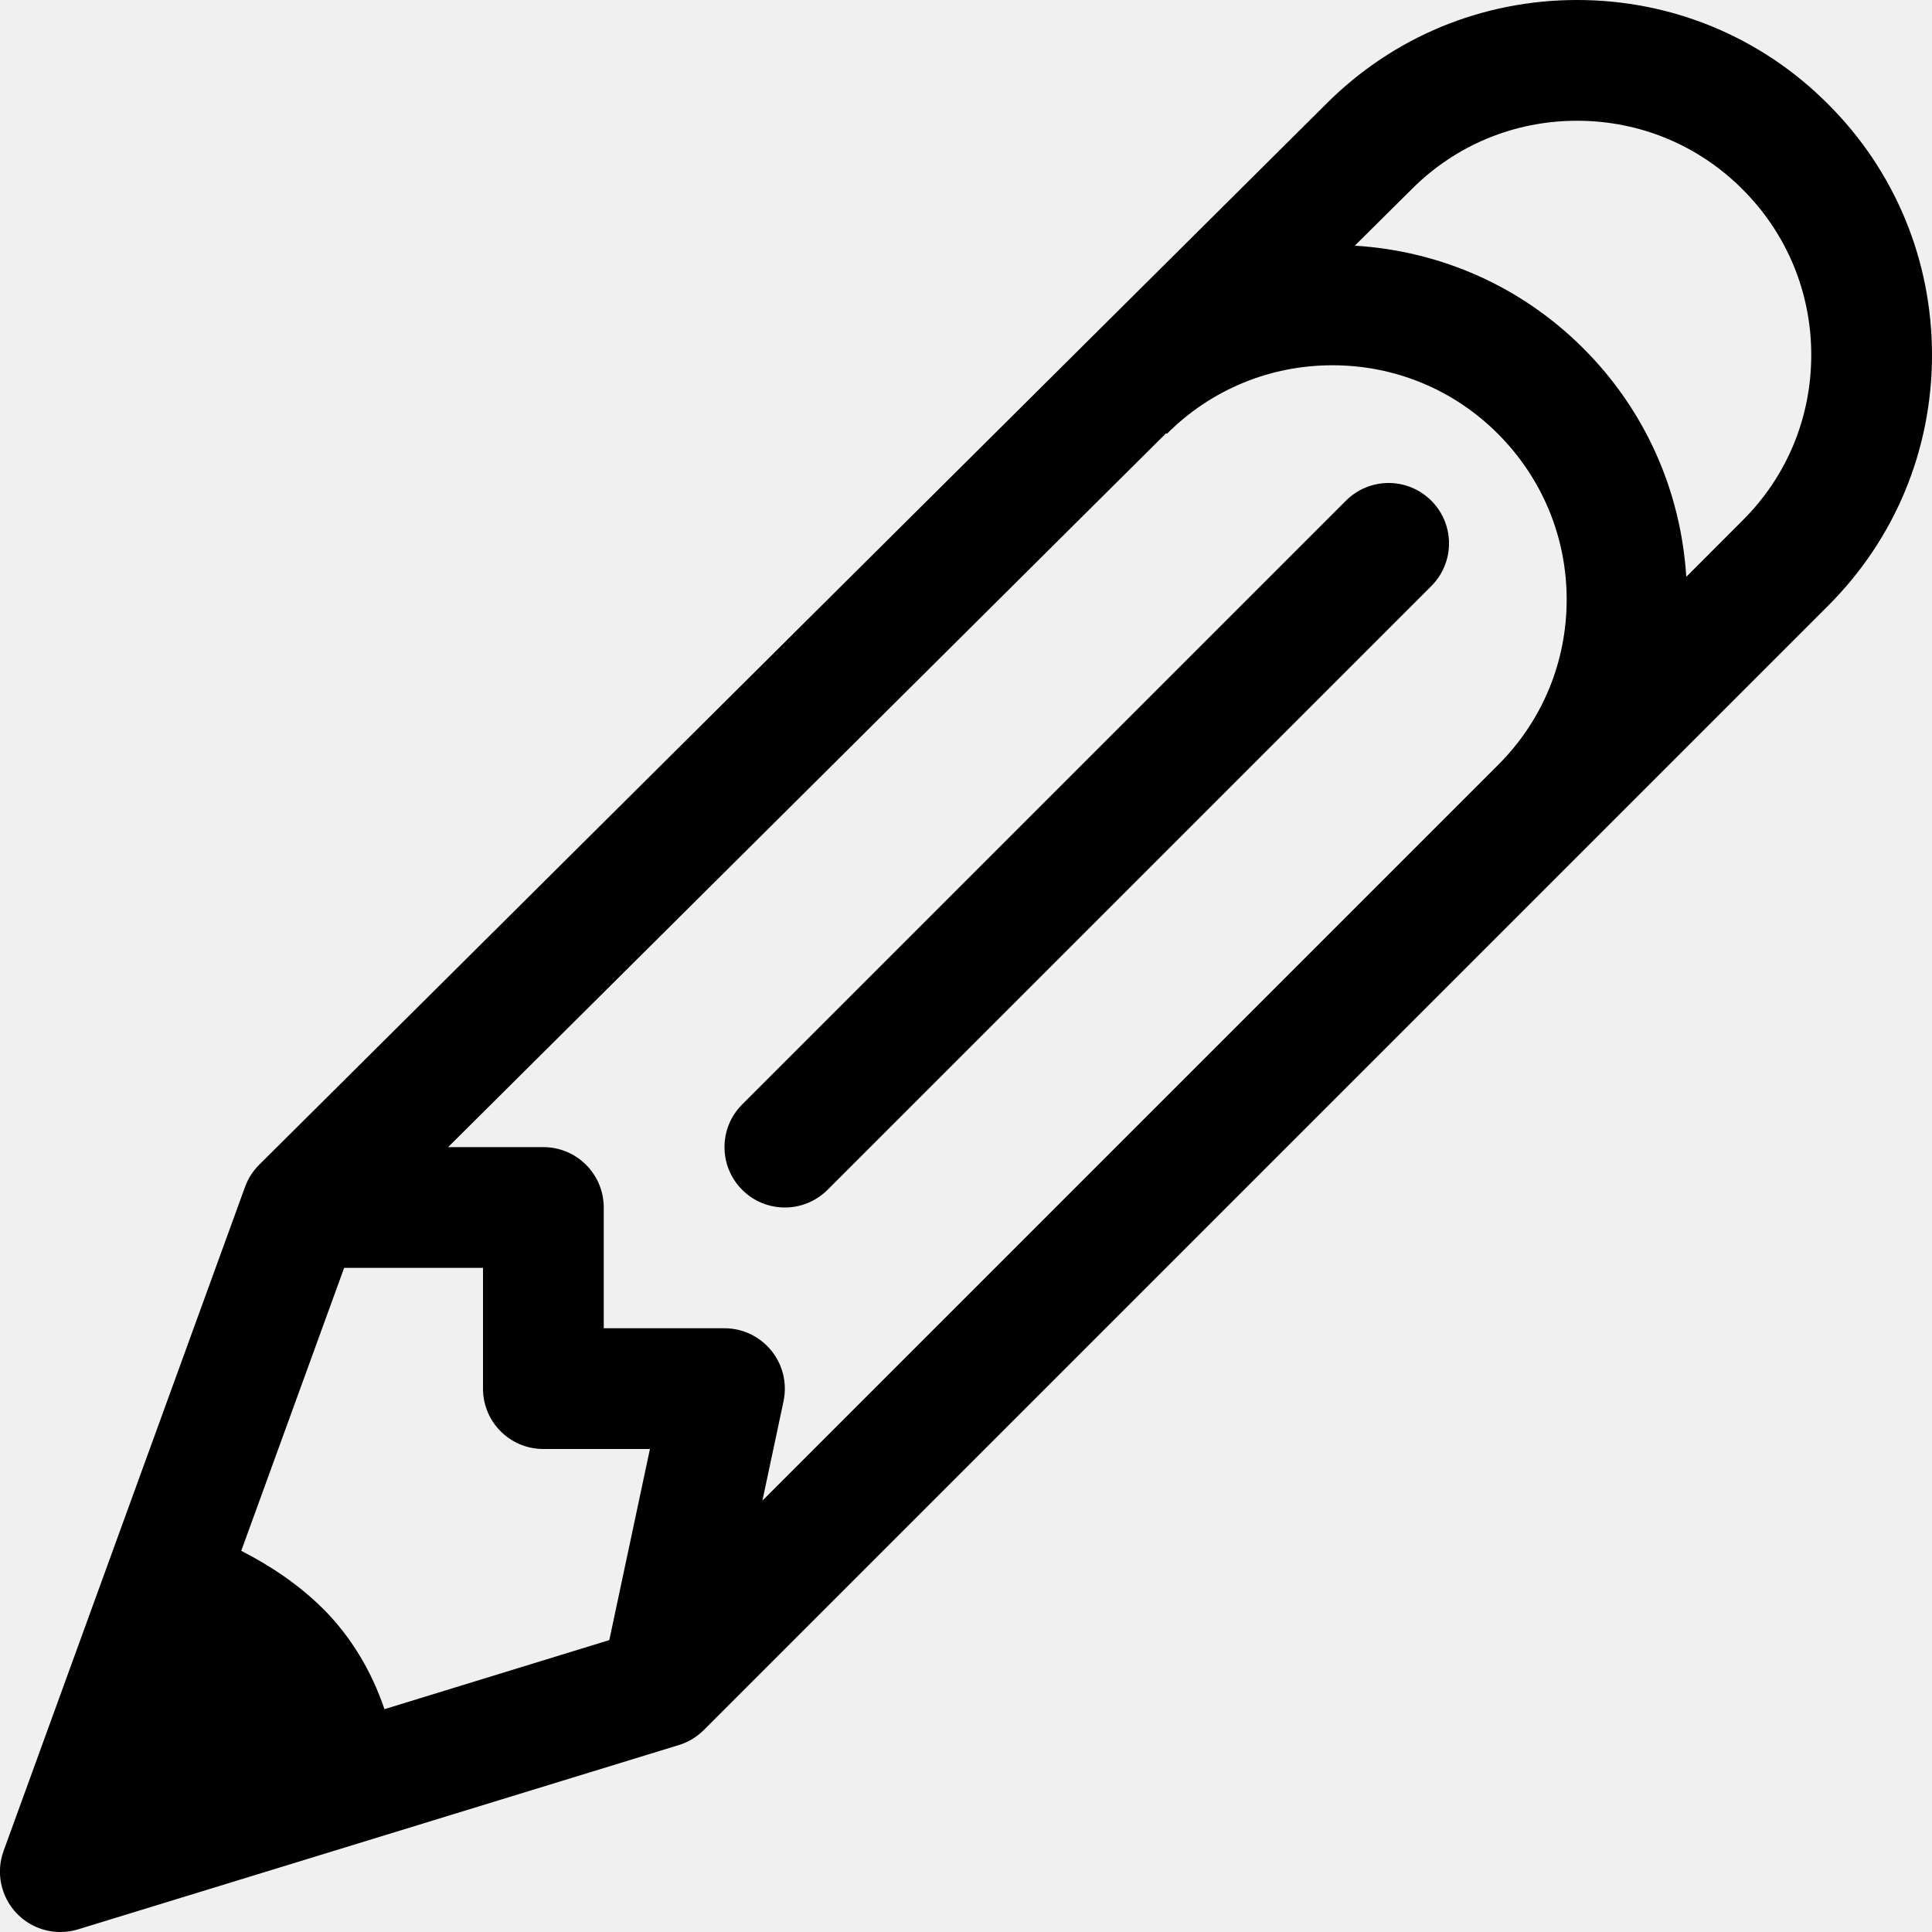
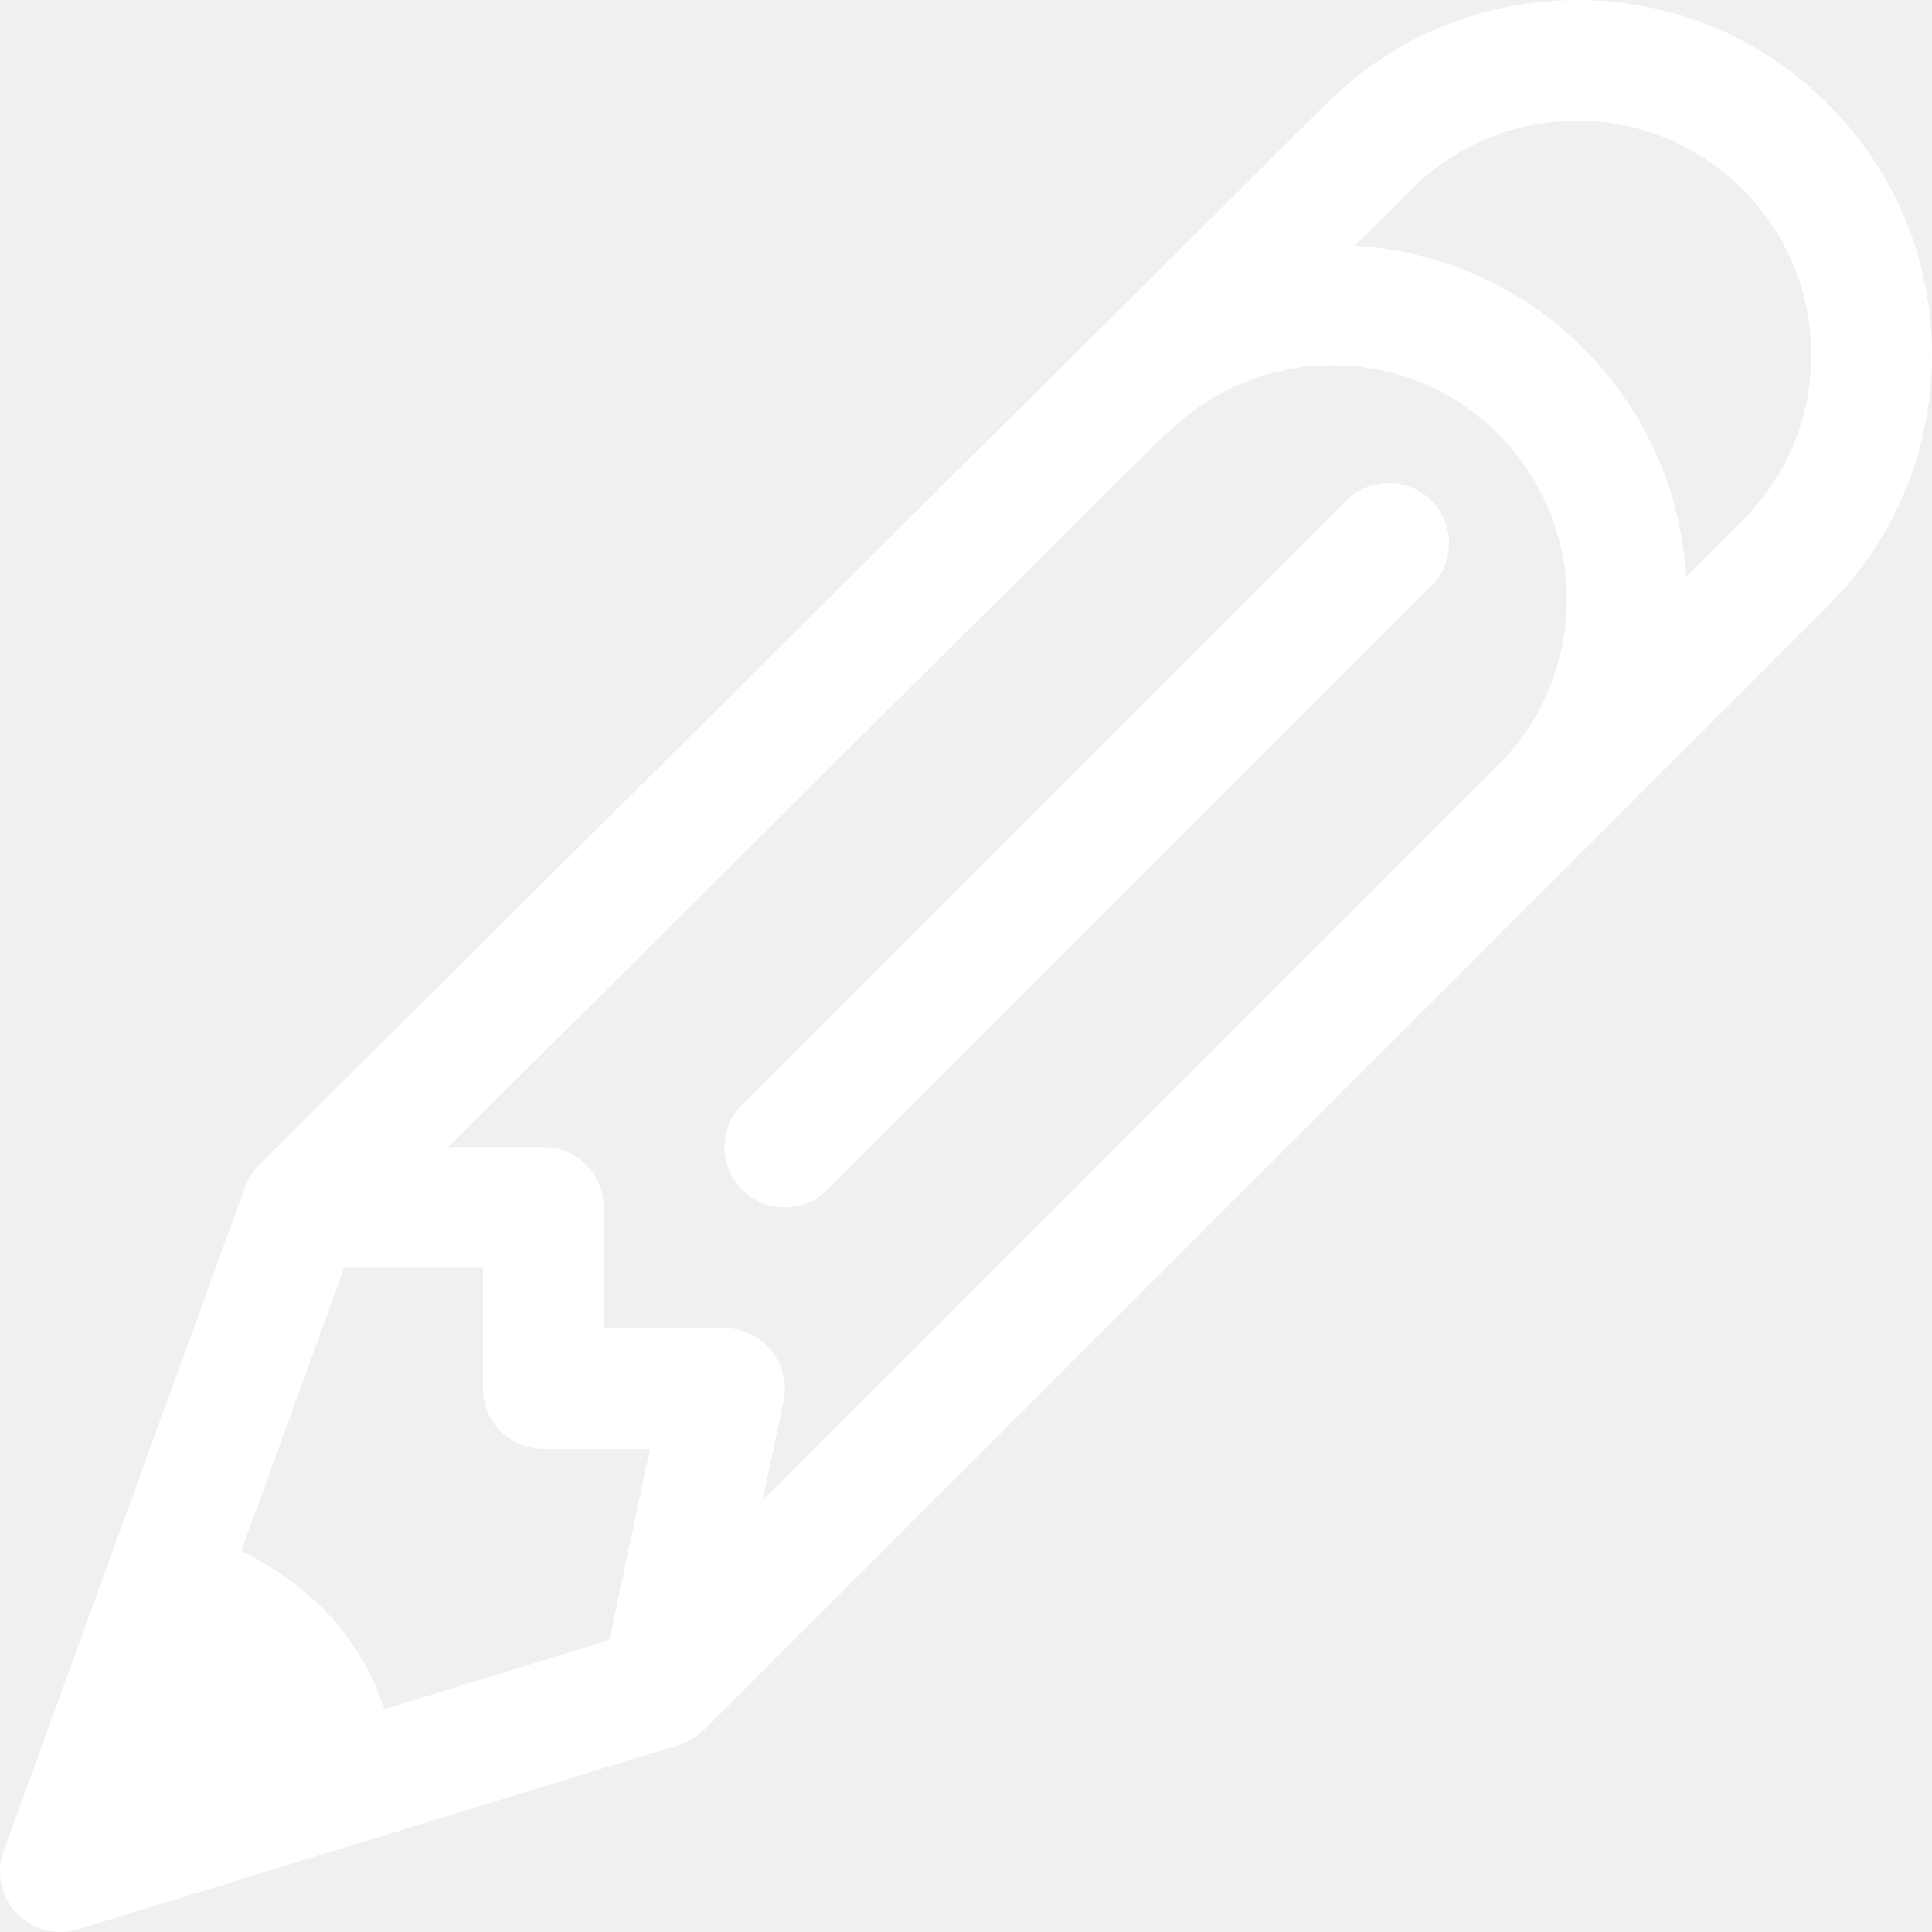
- <svg xmlns="http://www.w3.org/2000/svg" version="1.1" id="Capa_1" x="0px" y="0px" width="32px" height="32px" viewBox="0 0 32 32" style="enable-background:new 0 0 32 32;" xml:space="preserve">
-   <g>
-     <g id="Pencil">
-       <g>
-         <path d="M30.276,1.722C29.168,0.611,27.69,0,26.121,0s-3.045,0.61-4.154,1.72L4.294,19.291c-0.105,0.104-0.185,0.229-0.235,0.367     l-4,11c-0.129,0.355-0.046,0.756,0.215,1.031C0.466,31.891,0.729,32,1,32c0.098,0,0.196-0.014,0.293-0.044l9.949-3.052     c0.156-0.047,0.298-0.133,0.414-0.248l18.621-18.621C31.389,8.926,32,7.448,32,5.878C31.999,4.309,31.389,2.832,30.276,1.722z      M10.092,27.165l-3.724,1.144c-0.217-0.637-0.555-1.201-1.016-1.662c-0.401-0.399-0.866-0.709-1.356-0.961L5.7,21H8v2     c0,0.553,0.447,1,1,1h1.765L10.092,27.165z M24.812,12.671L12.628,24.855l0.35-1.647c0.062-0.296-0.012-0.603-0.202-0.837     C12.586,22.136,12.301,22,12,22h-2v-2c0-0.552-0.448-1-1-1H7.422L19.315,7.175l0.012,0.011c0.732-0.733,1.707-1.136,2.742-1.136     s2.011,0.403,2.742,1.136s1.138,1.707,1.138,2.743C25.949,10.965,25.546,11.938,24.812,12.671z M28.862,8.621L27.93,9.554     c-0.09-1.429-0.683-2.761-1.703-3.782c-1.021-1.022-2.354-1.614-3.787-1.703l0.938-0.931l0.002-0.002     C24.11,2.403,25.085,2,26.121,2s2.01,0.403,2.741,1.136C29.596,3.869,30,4.843,30,5.878C30,6.915,29.598,7.889,28.862,8.621z      M22.293,8.293l-10,10c-0.391,0.391-0.391,1.023,0,1.414C12.487,19.902,12.744,20,13,20s0.511-0.098,0.707-0.293l10-10     c0.391-0.391,0.391-1.023,0-1.414C23.315,7.902,22.684,7.902,22.293,8.293z" />
+ <svg xmlns="http://www.w3.org/2000/svg" xml:space="preserve" viewBox="0 0 12.202 12.202" height="12.202" width="12.202" y="0px" x="0px" id="Capa_1" version="1.1">
+   <defs id="defs495" />
+   <g transform="translate(-84.53917,-42.71066)" id="g462" />
+   <g transform="translate(-84.53917,-42.71066)" id="g464" />
+   <g transform="translate(-84.53917,-42.71066)" id="g466" />
+   <g transform="translate(-84.53917,-42.71066)" id="g468" />
+   <g transform="translate(-84.53917,-42.71066)" id="g470" />
+   <g transform="translate(-84.53917,-42.71066)" id="g472" />
+   <g transform="translate(-84.53917,-42.71066)" id="g474" />
+   <g transform="translate(-84.53917,-42.71066)" id="g476" />
+   <g transform="translate(-84.53917,-42.71066)" id="g478" />
+   <g transform="translate(-84.53917,-42.71066)" id="g480" />
+   <g transform="translate(-84.53917,-42.71066)" id="g482" />
+   <g transform="translate(-84.53917,-42.71066)" id="g484" />
+   <g transform="translate(-84.53917,-42.71066)" id="g486" />
+   <g transform="translate(-84.53917,-42.71066)" id="g488" />
+   <g transform="translate(-84.53917,-42.71066)" id="g490" />
+   <g style="fill:#ffffff" id="g1901" transform="matrix(0.3812985,0,0,0.3812985,3.3014459e-4,0)">
+     <g style="fill:#ffffff" id="Pencil">
+       <g style="fill:#ffffff" id="g1898">
+         <path style="fill:#ffffff" id="path1896" d="M 30.276,1.722 C 29.168,0.611 27.69,0 26.121,0 24.552,0 23.076,0.61 21.967,1.72 L 4.294,19.291 C 4.189,19.395 4.109,19.52 4.059,19.658 l -4,11 C -0.07,31.013 0.013,31.414 0.274,31.689 0.466,31.891 0.729,32 1,32 1.098,32 1.196,31.986 1.293,31.956 l 9.949,-3.052 c 0.156,-0.047 0.298,-0.133 0.414,-0.248 L 30.277,10.035 C 31.389,8.926 32,7.448 32,5.878 31.999,4.309 31.389,2.832 30.276,1.722 Z M 10.092,27.165 6.368,28.309 C 6.151,27.672 5.813,27.108 5.352,26.647 4.951,26.248 4.486,25.938 3.996,25.686 L 5.7,21 H 8 v 2 c 0,0.553 0.447,1 1,1 h 1.765 z m 14.72,-14.494 -12.184,12.184 0.35,-1.647 C 13.04,22.912 12.966,22.605 12.776,22.371 12.586,22.136 12.301,22 12,22 H 10 V 20 C 10,19.448 9.552,19 9,19 H 7.422 L 19.315,7.175 19.327,7.186 c 0.732,-0.733 1.707,-1.136 2.742,-1.136 1.035,0 2.011,0.403 2.742,1.136 0.731,0.733 1.138,1.707 1.138,2.743 0,1.036 -0.403,2.009 -1.137,2.742 z m 4.05,-4.05 -0.932,0.933 C 27.84,8.125 27.247,6.793 26.227,5.772 25.206,4.75 23.873,4.158 22.44,4.069 L 23.378,3.138 23.38,3.136 C 24.11,2.403 25.085,2 26.121,2 27.157,2 28.131,2.403 28.862,3.136 29.596,3.869 30,4.843 30,5.878 30,6.915 29.598,7.889 28.862,8.621 Z m -6.569,-0.328 -10,10 c -0.391,0.391 -0.391,1.023 0,1.414 C 12.487,19.902 12.744,20 13,20 c 0.256,0 0.511,-0.098 0.707,-0.293 l 10,-10 c 0.391,-0.391 0.391,-1.023 0,-1.414 -0.392,-0.391 -1.023,-0.391 -1.414,0 z" />
      </g>
    </g>
  </g>
-   <g>
- </g>
-   <g>
- </g>
-   <g>
- </g>
-   <g>
- </g>
-   <g>
- </g>
-   <g>
- </g>
-   <g>
- </g>
-   <g>
- </g>
-   <g>
- </g>
-   <g>
- </g>
-   <g>
- </g>
-   <g>
- </g>
-   <g>
- </g>
-   <g>
- </g>
-   <g>
- </g>
</svg>
